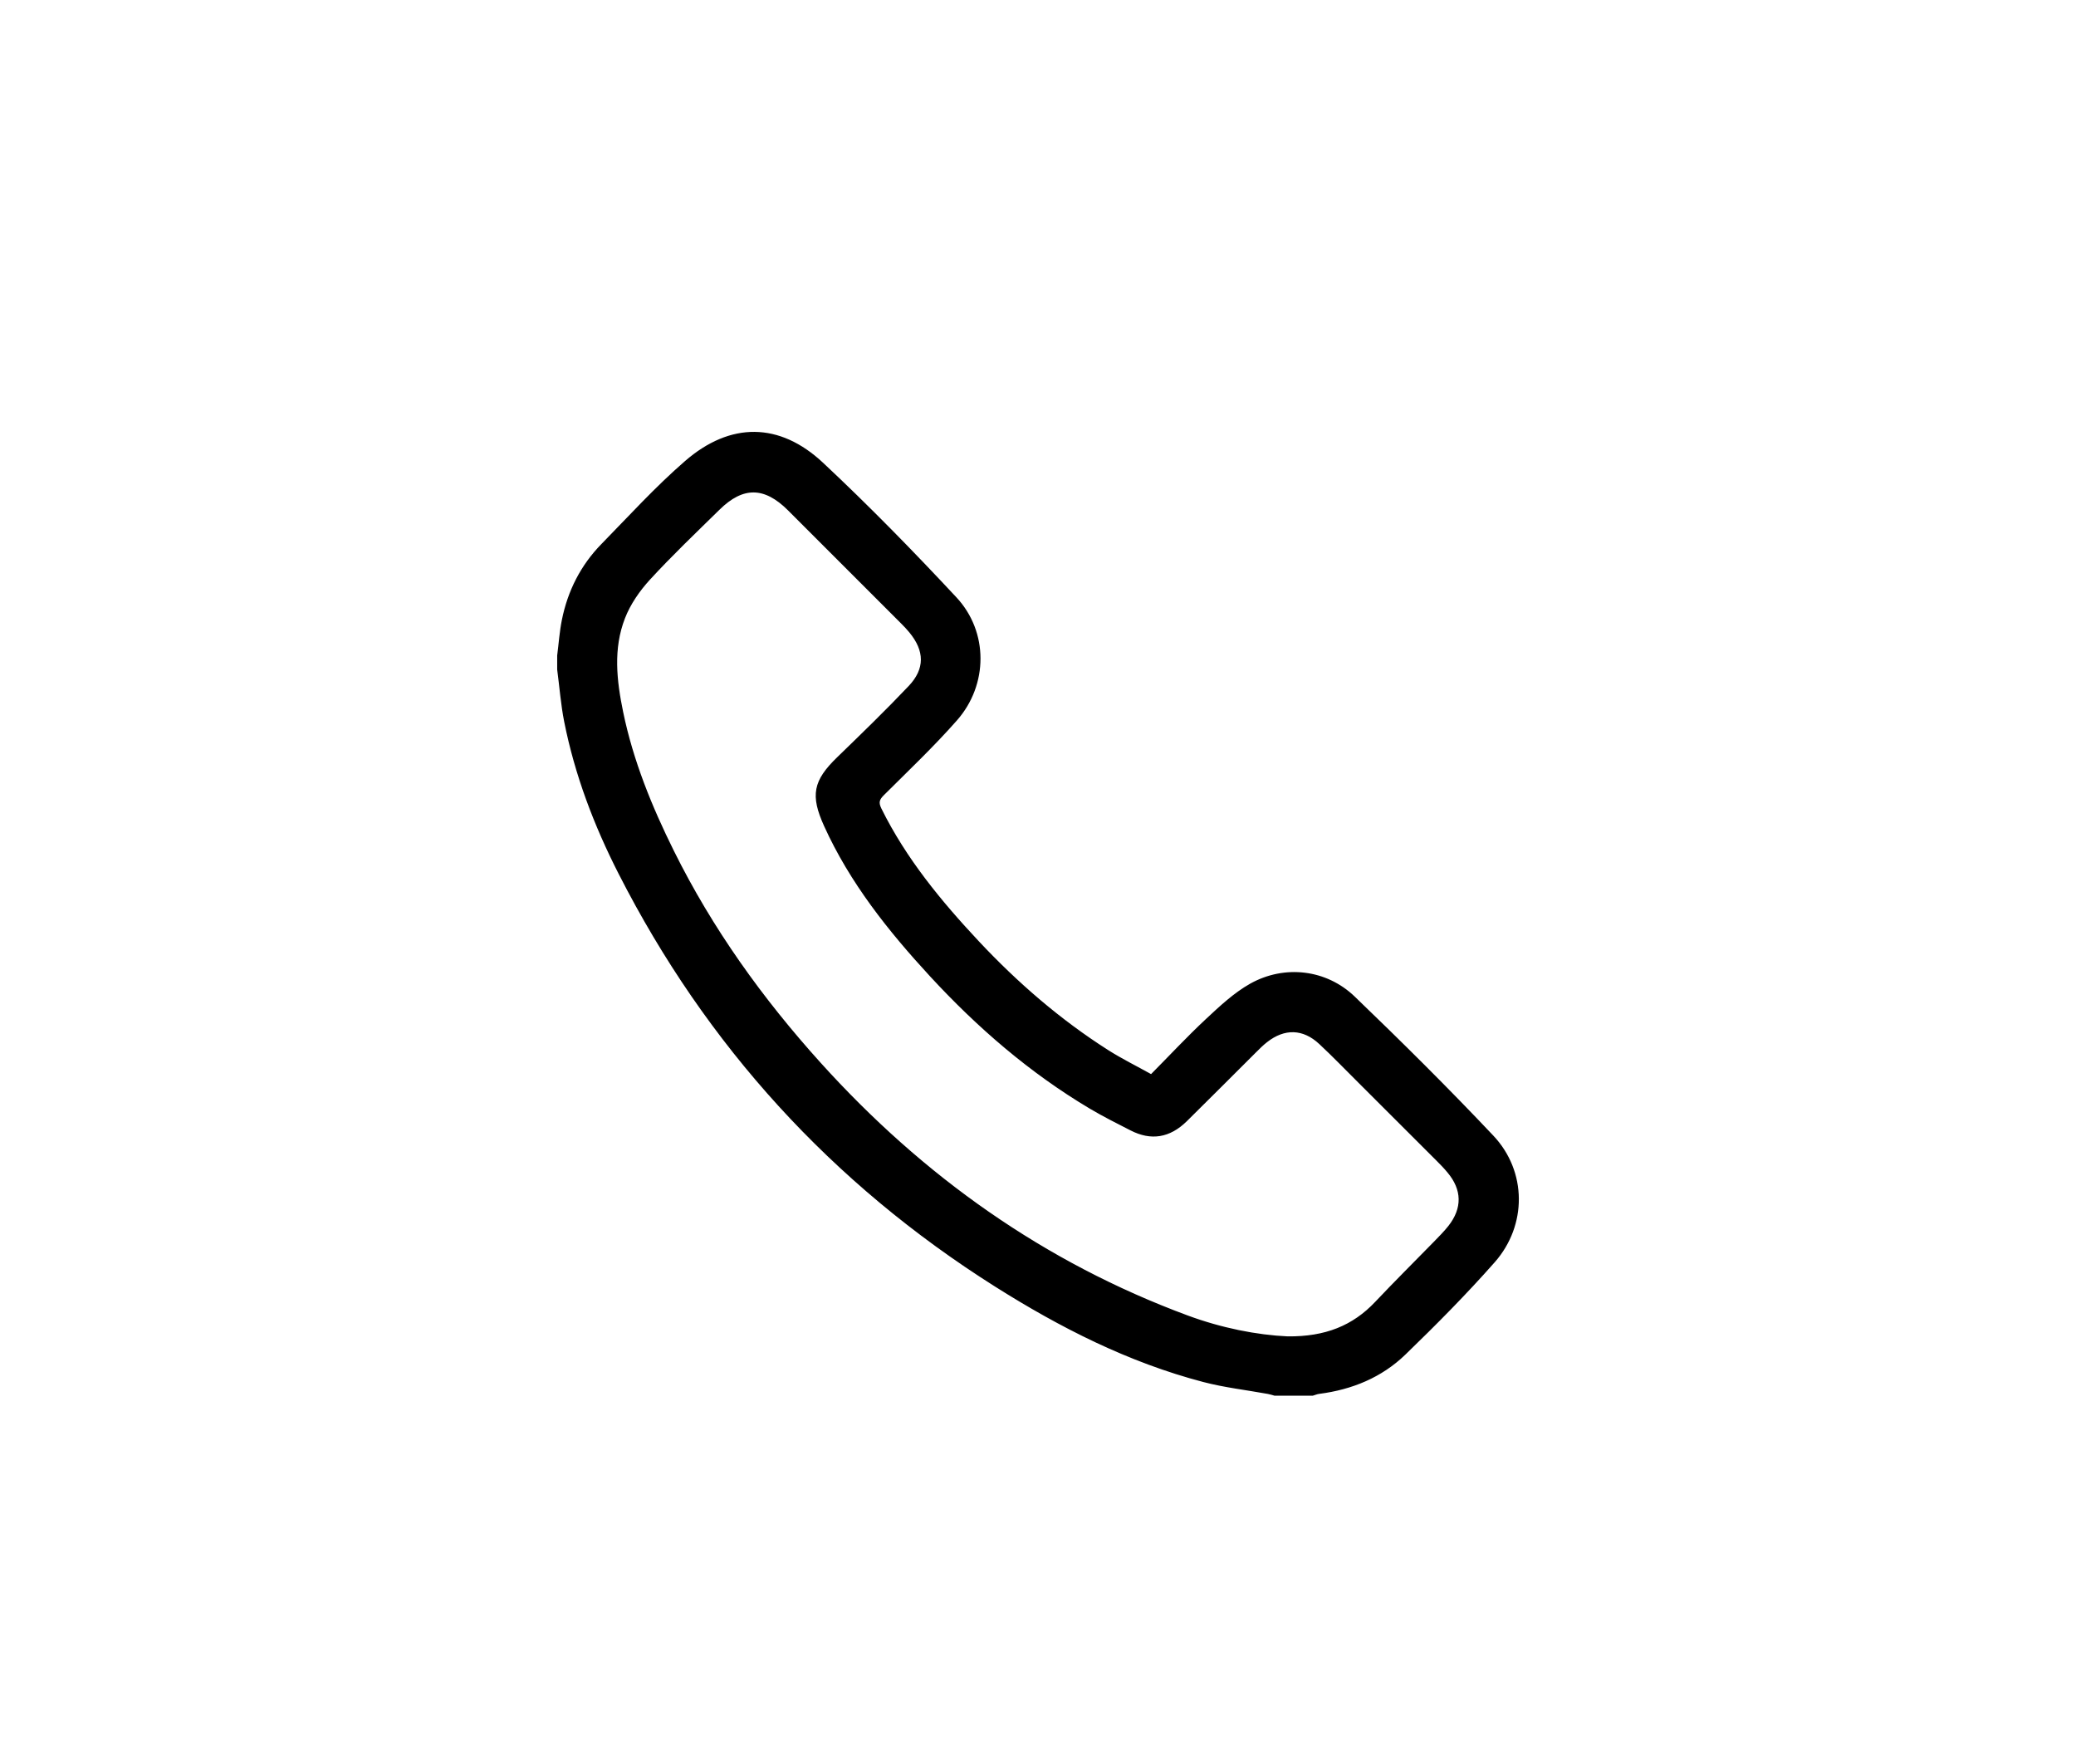
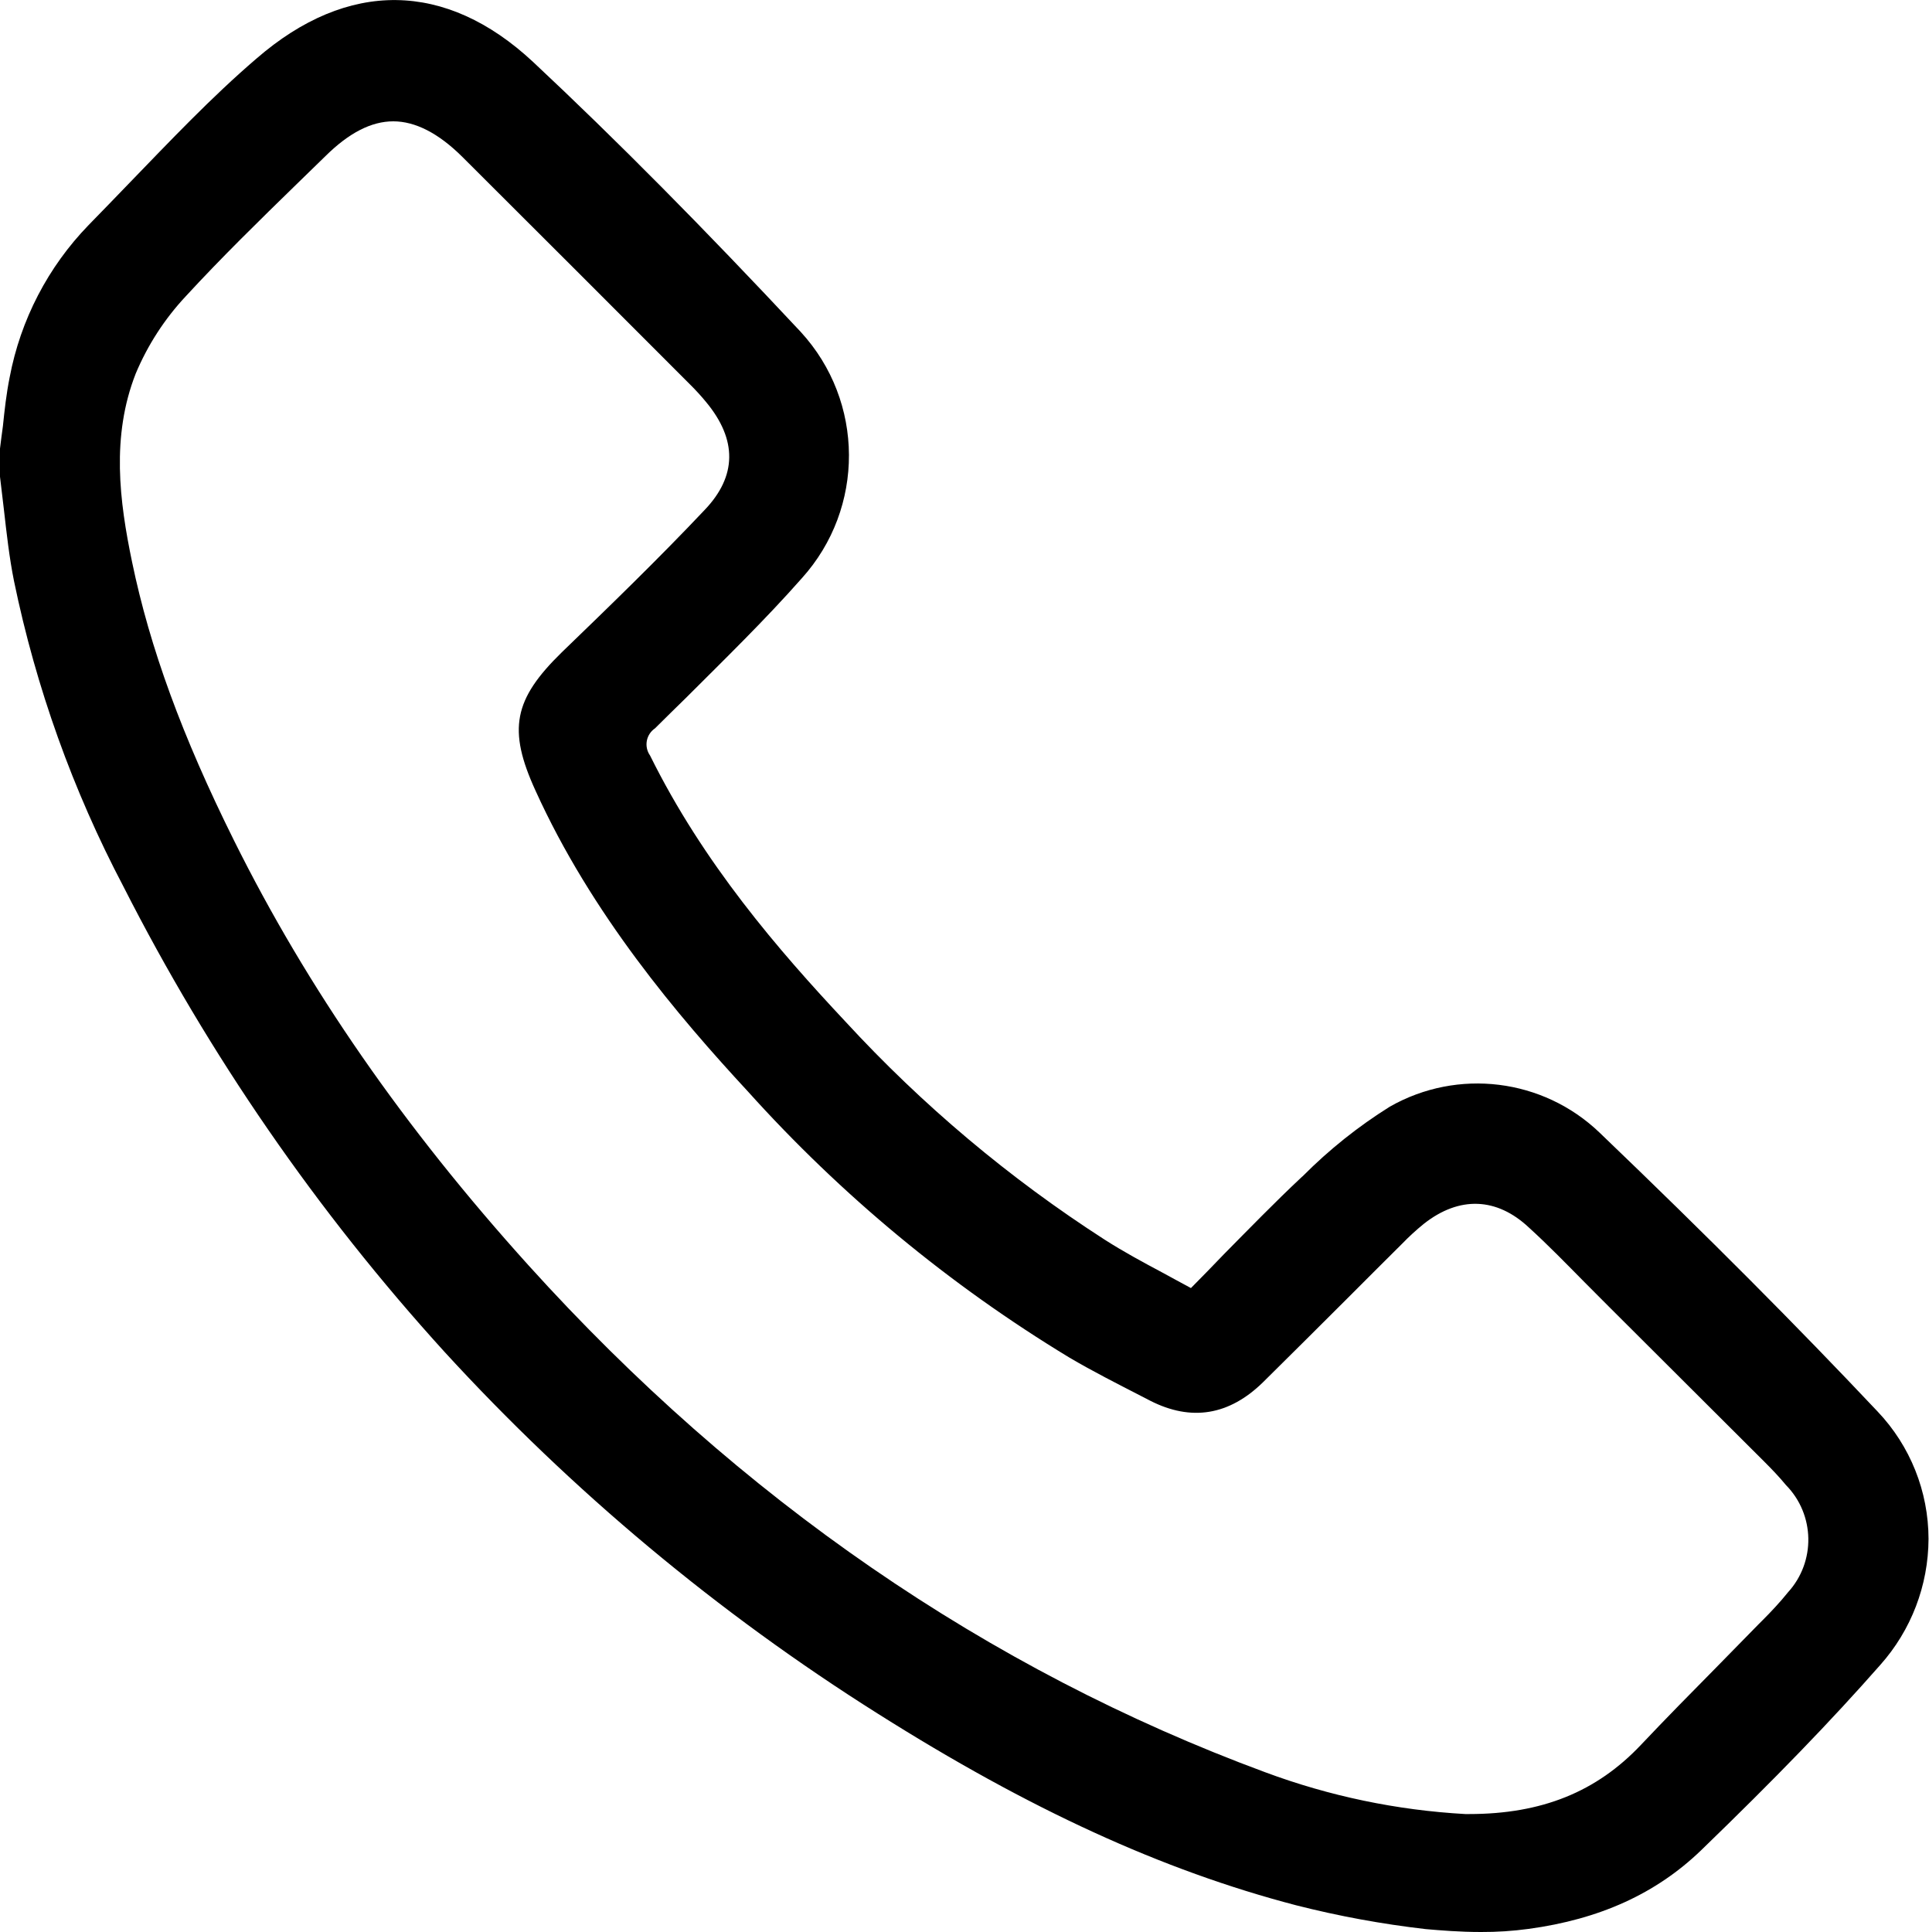
- <svg xmlns="http://www.w3.org/2000/svg" version="1.1" id="Layer_1" x="0px" y="0px" viewBox="0 0 379.91 322.72" style="enable-background:new 0 0 379.91 322.72;" xml:space="preserve">
-   <style type="text/css">
- 	.st0{stroke:#020203;stroke-width:0.25;stroke-miterlimit:10;}
- </style>
-   <g>
-     <g>
-       <path class="st0" d="M273.2,207.89c-8.22-8.71-16.74-17.15-25.37-25.45c-5.15-4.95-12.75-5.83-18.99-2.34    c-2.96,1.67-5.55,4.1-8.07,6.45c-3.46,3.23-6.69,6.7-10.1,10.14c-2.78-1.55-5.45-2.86-7.95-4.45    c-8.78-5.59-16.58-12.35-23.68-19.92c-6.92-7.39-13.32-15.16-17.85-24.31c-0.57-1.16-0.4-1.73,0.47-2.6    c4.52-4.5,9.17-8.91,13.38-13.69c5.68-6.46,5.74-16.07-0.11-22.34c-7.88-8.45-15.97-16.73-24.4-24.62    c-7.92-7.41-16.86-7.45-25.09-0.3c-5.41,4.69-10.26,10.03-15.28,15.16c-3.79,3.87-6.16,8.56-7.22,13.86    c-0.43,2.13-0.57,4.31-0.85,6.47v2.55c0.42,3.18,0.66,6.4,1.28,9.53c1.94,9.77,5.46,19.01,9.97,27.84    c16.02,31.4,38.97,56.58,68.79,75.42c11.89,7.51,24.4,13.88,38.12,17.47c3.86,1.01,7.87,1.46,11.81,2.18    c0.41,0.07,0.81,0.21,1.21,0.32h6.94c0.41-0.12,0.8-0.29,1.21-0.34c5.97-0.77,11.37-2.98,15.68-7.15    c5.63-5.44,11.17-11.03,16.35-16.9C279.35,224.16,279.3,214.36,273.2,207.89z M265.16,224.39c-0.82,1.04-1.78,1.99-2.71,2.95    c-3.57,3.66-7.2,7.25-10.7,10.96c-4.14,4.38-9.2,6.42-16.12,6.35c-5.66-0.26-12.09-1.53-18.29-3.82    c-26.33-9.74-48.51-25.53-67.24-46.27c-10.64-11.78-19.83-24.58-26.9-38.84c-4.03-8.12-7.44-16.49-9.28-25.4    c-1.19-5.75-1.86-11.63,0.34-17.25c1-2.58,2.71-5.04,4.59-7.09c4.07-4.43,8.44-8.59,12.74-12.81c4.36-4.29,8.31-4.24,12.67,0.09    c6.93,6.91,13.85,13.84,20.77,20.77c0.52,0.52,1.02,1.05,1.48,1.61c2.82,3.42,2.92,6.76-0.14,9.98c-4.22,4.45-8.64,8.73-13.05,13    c-4.41,4.27-4.93,6.89-2.39,12.49c4.71,10.38,11.7,19.14,19.35,27.44c8.66,9.39,18.25,17.68,29.27,24.23    c2.4,1.42,4.91,2.68,7.4,3.95c3.71,1.9,7.08,1.36,10.16-1.67c4.25-4.18,8.45-8.42,12.68-12.62c0.64-0.64,1.29-1.29,2.01-1.85    c3.26-2.56,6.7-2.47,9.72,0.36c2.49,2.32,4.85,4.78,7.27,7.18c4.73,4.72,9.47,9.45,14.2,14.18c0.69,0.69,1.37,1.39,1.99,2.14    C267.68,217.66,267.76,221.08,265.16,224.39z" />
-     </g>
-   </g>
+ <svg xmlns="http://www.w3.org/2000/svg" id="Layer_1" data-name="Layer 1" width="199.61" height="200" viewBox="0 0 199.61 200">
+   <path d="M194.35,146.11c-8.29-8.79-17.44-18-28.78-28.87a18.29,18.29,0,0,0-21.7-2.68,50.21,50.21,0,0,0-9,7.18l-.18.16c-2.72,2.55-5.39,5.3-8,7.94-1.1,1.15-2.26,2.34-3.41,3.5-1-.55-2-1.07-2.93-1.59-2.1-1.12-4.08-2.19-6-3.42a137.84,137.84,0,0,1-26.84-22.58C80.61,98.39,72.8,89.36,67.29,78.21a2,2,0,0,1,.51-2.81c1.06-1.06,2.13-2.1,3.2-3.15,4-4,8.2-8.08,12-12.39a18.94,18.94,0,0,0-.12-25.51C72.83,23.6,63.78,14.46,55.18,6.41,46.16-2,36-2.14,26.54,6.07c-4.67,4-9,8.59-13.27,13-1.34,1.39-2.71,2.81-4.08,4.21A30.89,30.89,0,0,0,1,39.06c-.34,1.68-.53,3.4-.7,5.06C.19,44.87.1,45.65,0,46.43v2.92c.14,1.12.27,2.26.4,3.37.28,2.46.56,5,1.05,7.43A120,120,0,0,0,12.78,91.78,219.38,219.38,0,0,0,46,139.93,219.45,219.45,0,0,0,90.87,177.4c15.69,9.91,29.44,16.21,43.28,19.83a101.32,101.32,0,0,0,13.43,2.47c1.51.13,3.5.3,5.72.3a35.38,35.38,0,0,0,4.92-.32c7.38-1,13.22-3.66,17.87-8.14,7.7-7.45,13.42-13.36,18.54-19.18a19.71,19.71,0,0,0,5-13.05A19.17,19.17,0,0,0,194.35,146.11ZM58.16,67.52c-5,4.88-5.62,8-2.73,14.32,5.79,12.78,14.78,23.36,22,31.16a147.72,147.72,0,0,0,33.24,27.52c2.42,1.43,5,2.73,7.46,4l.93.48c4.26,2.17,8.18,1.52,11.69-1.92,2.94-2.9,5.92-5.88,8.8-8.75,1.85-1.86,3.72-3.72,5.58-5.57a25.34,25.34,0,0,1,2.27-2.08c3.66-2.88,7.53-2.74,10.87.4,2,1.82,3.89,3.77,5.75,5.65l2.49,2.5,16.11,16.07c.79.79,1.55,1.58,2.25,2.43a8.08,8.08,0,0,1,.2,11.12c-.8,1-1.74,2-2.64,2.9l-.43.43-4.35,4.44c-2.57,2.6-5.23,5.3-7.78,8-4.61,4.88-10.28,7.17-17.81,7.17h-.38a70.72,70.72,0,0,1-20.72-4.33c-28.75-10.63-54.4-28.29-76.24-52.46-12.92-14.31-22.9-28.71-30.5-44C18.85,76.2,15.51,67.05,13.67,58.17c-1.31-6.29-2.17-13,.38-19.5a27,27,0,0,1,5.18-8c3.68-4,7.64-7.87,11.48-11.61l3-2.92c2.42-2.39,4.73-3.58,7-3.58s4.68,1.22,7.16,3.69c7.87,7.84,15.85,15.83,23.57,23.56a23.52,23.52,0,0,1,1.66,1.82c3.23,3.9,3.18,7.66-.15,11.15C68.18,57.83,63.1,62.75,58.16,67.52Z" />
</svg>
